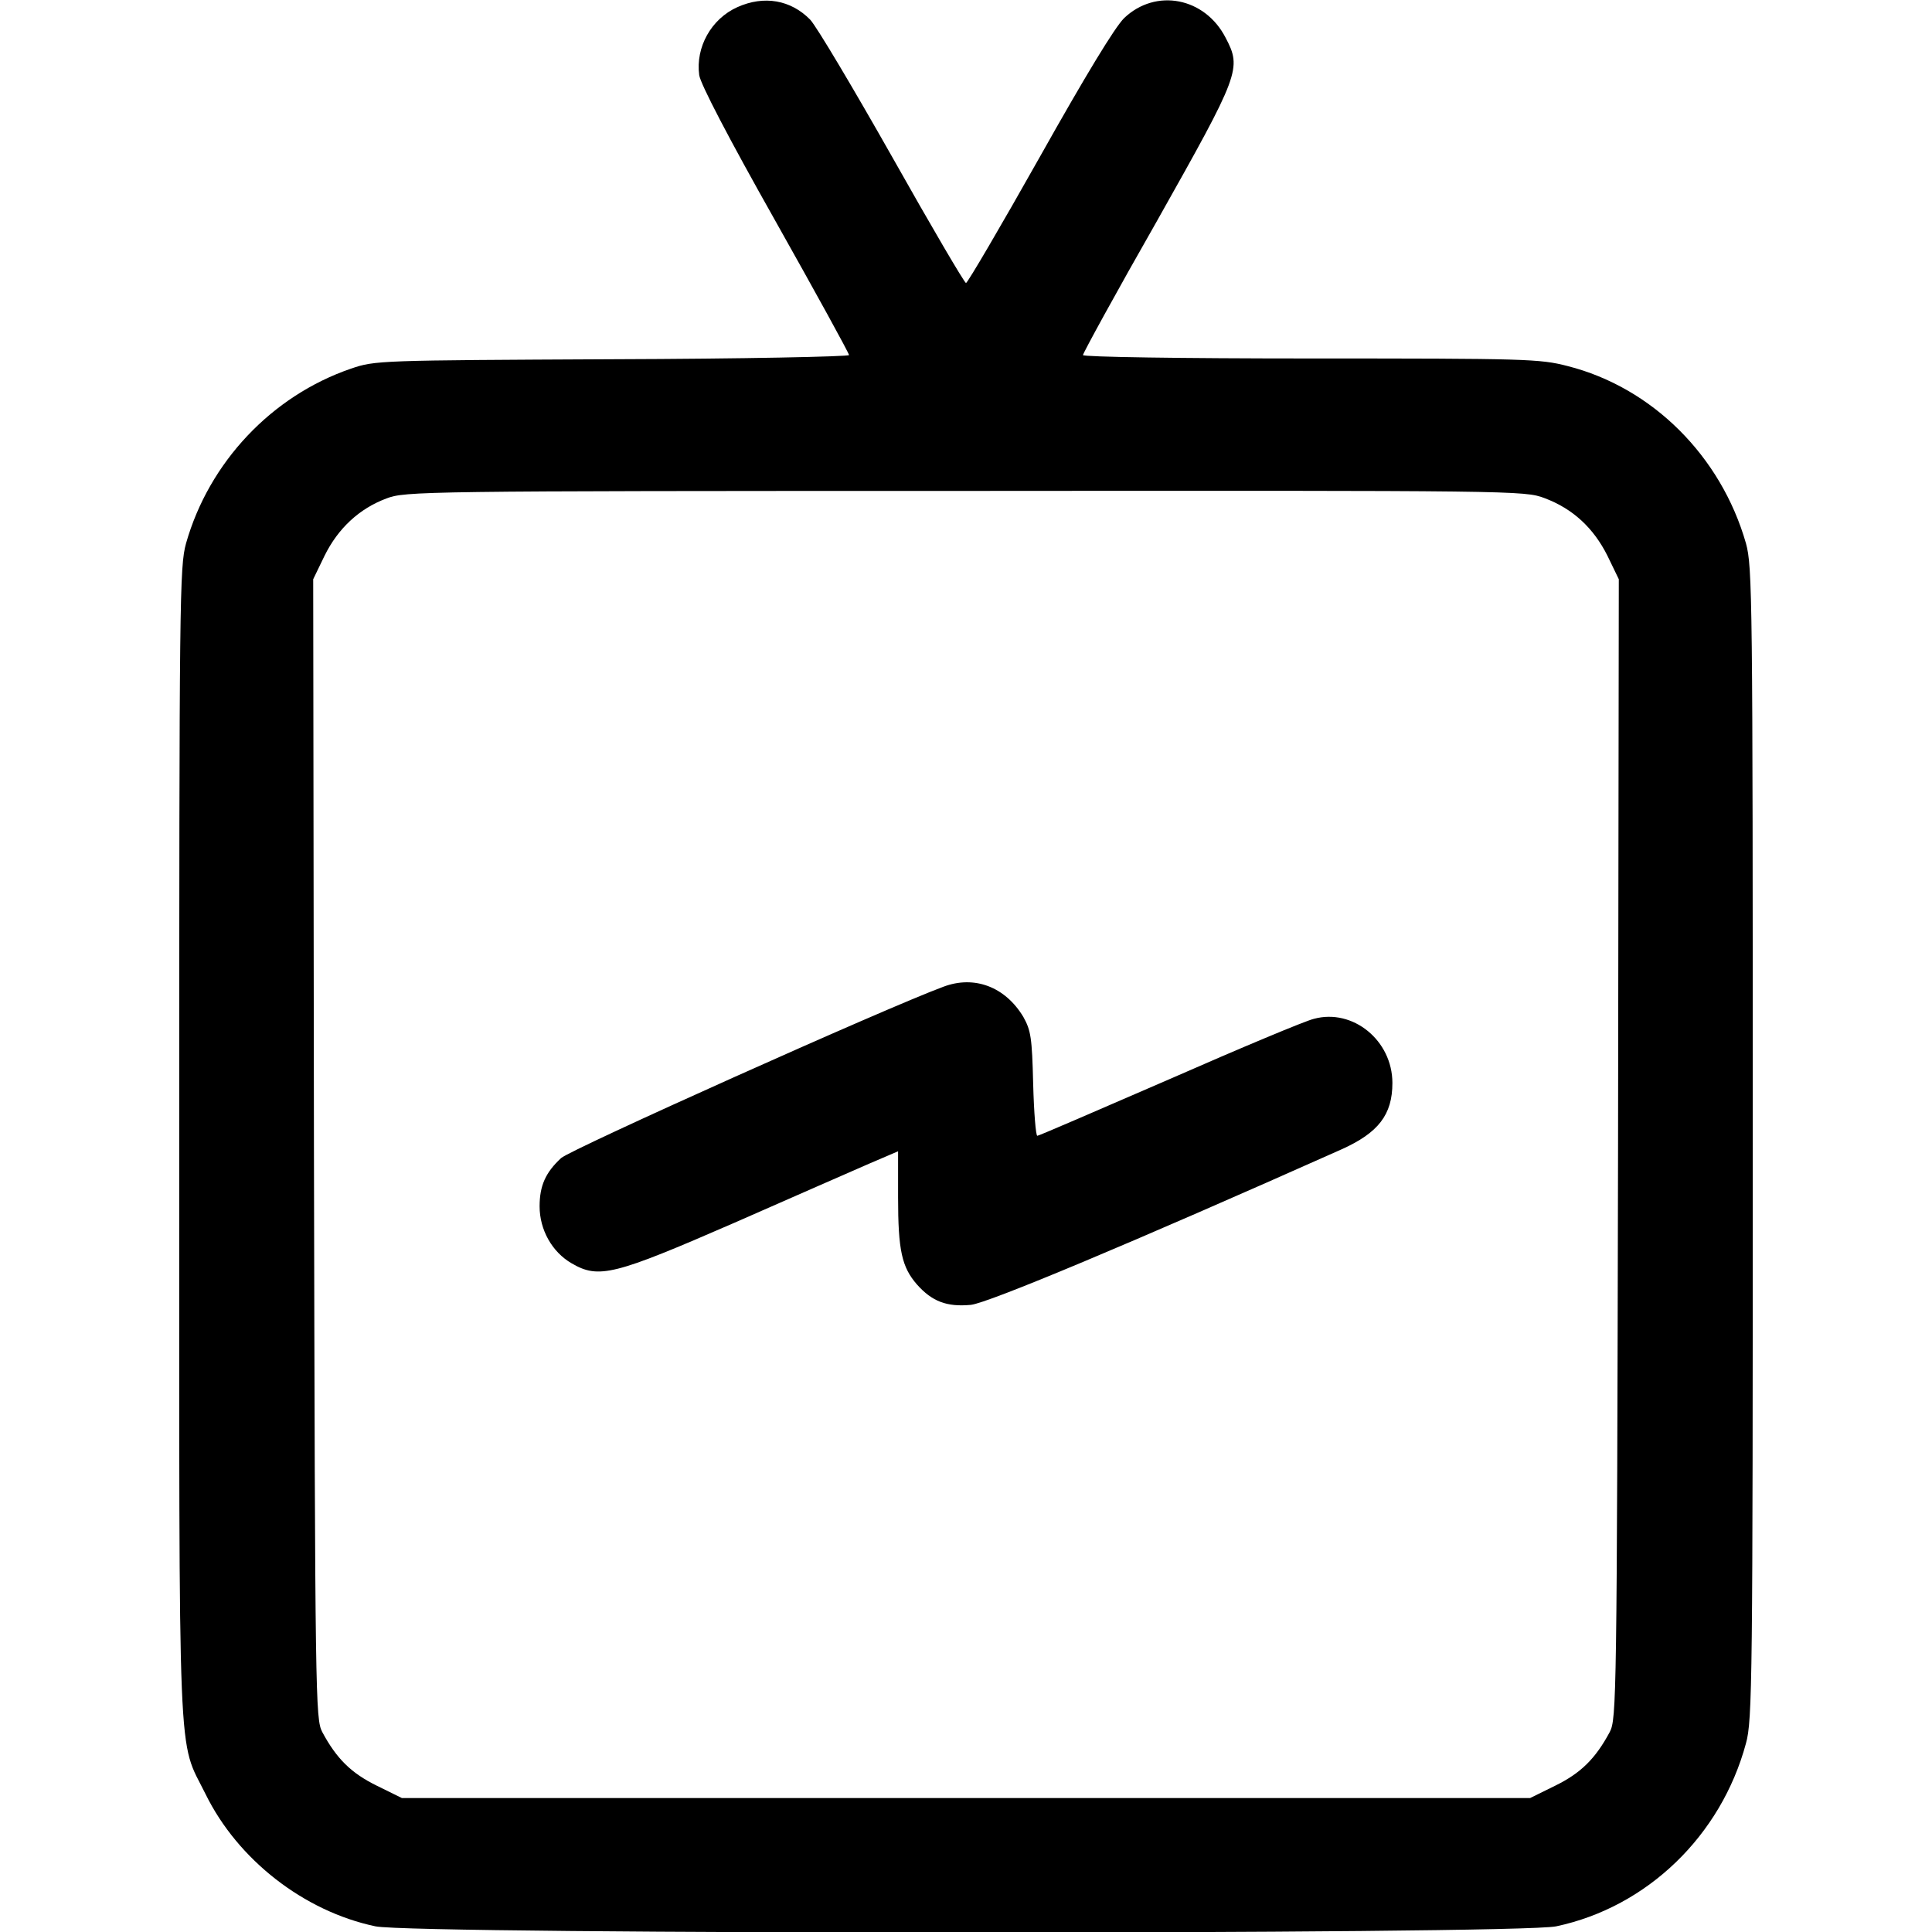
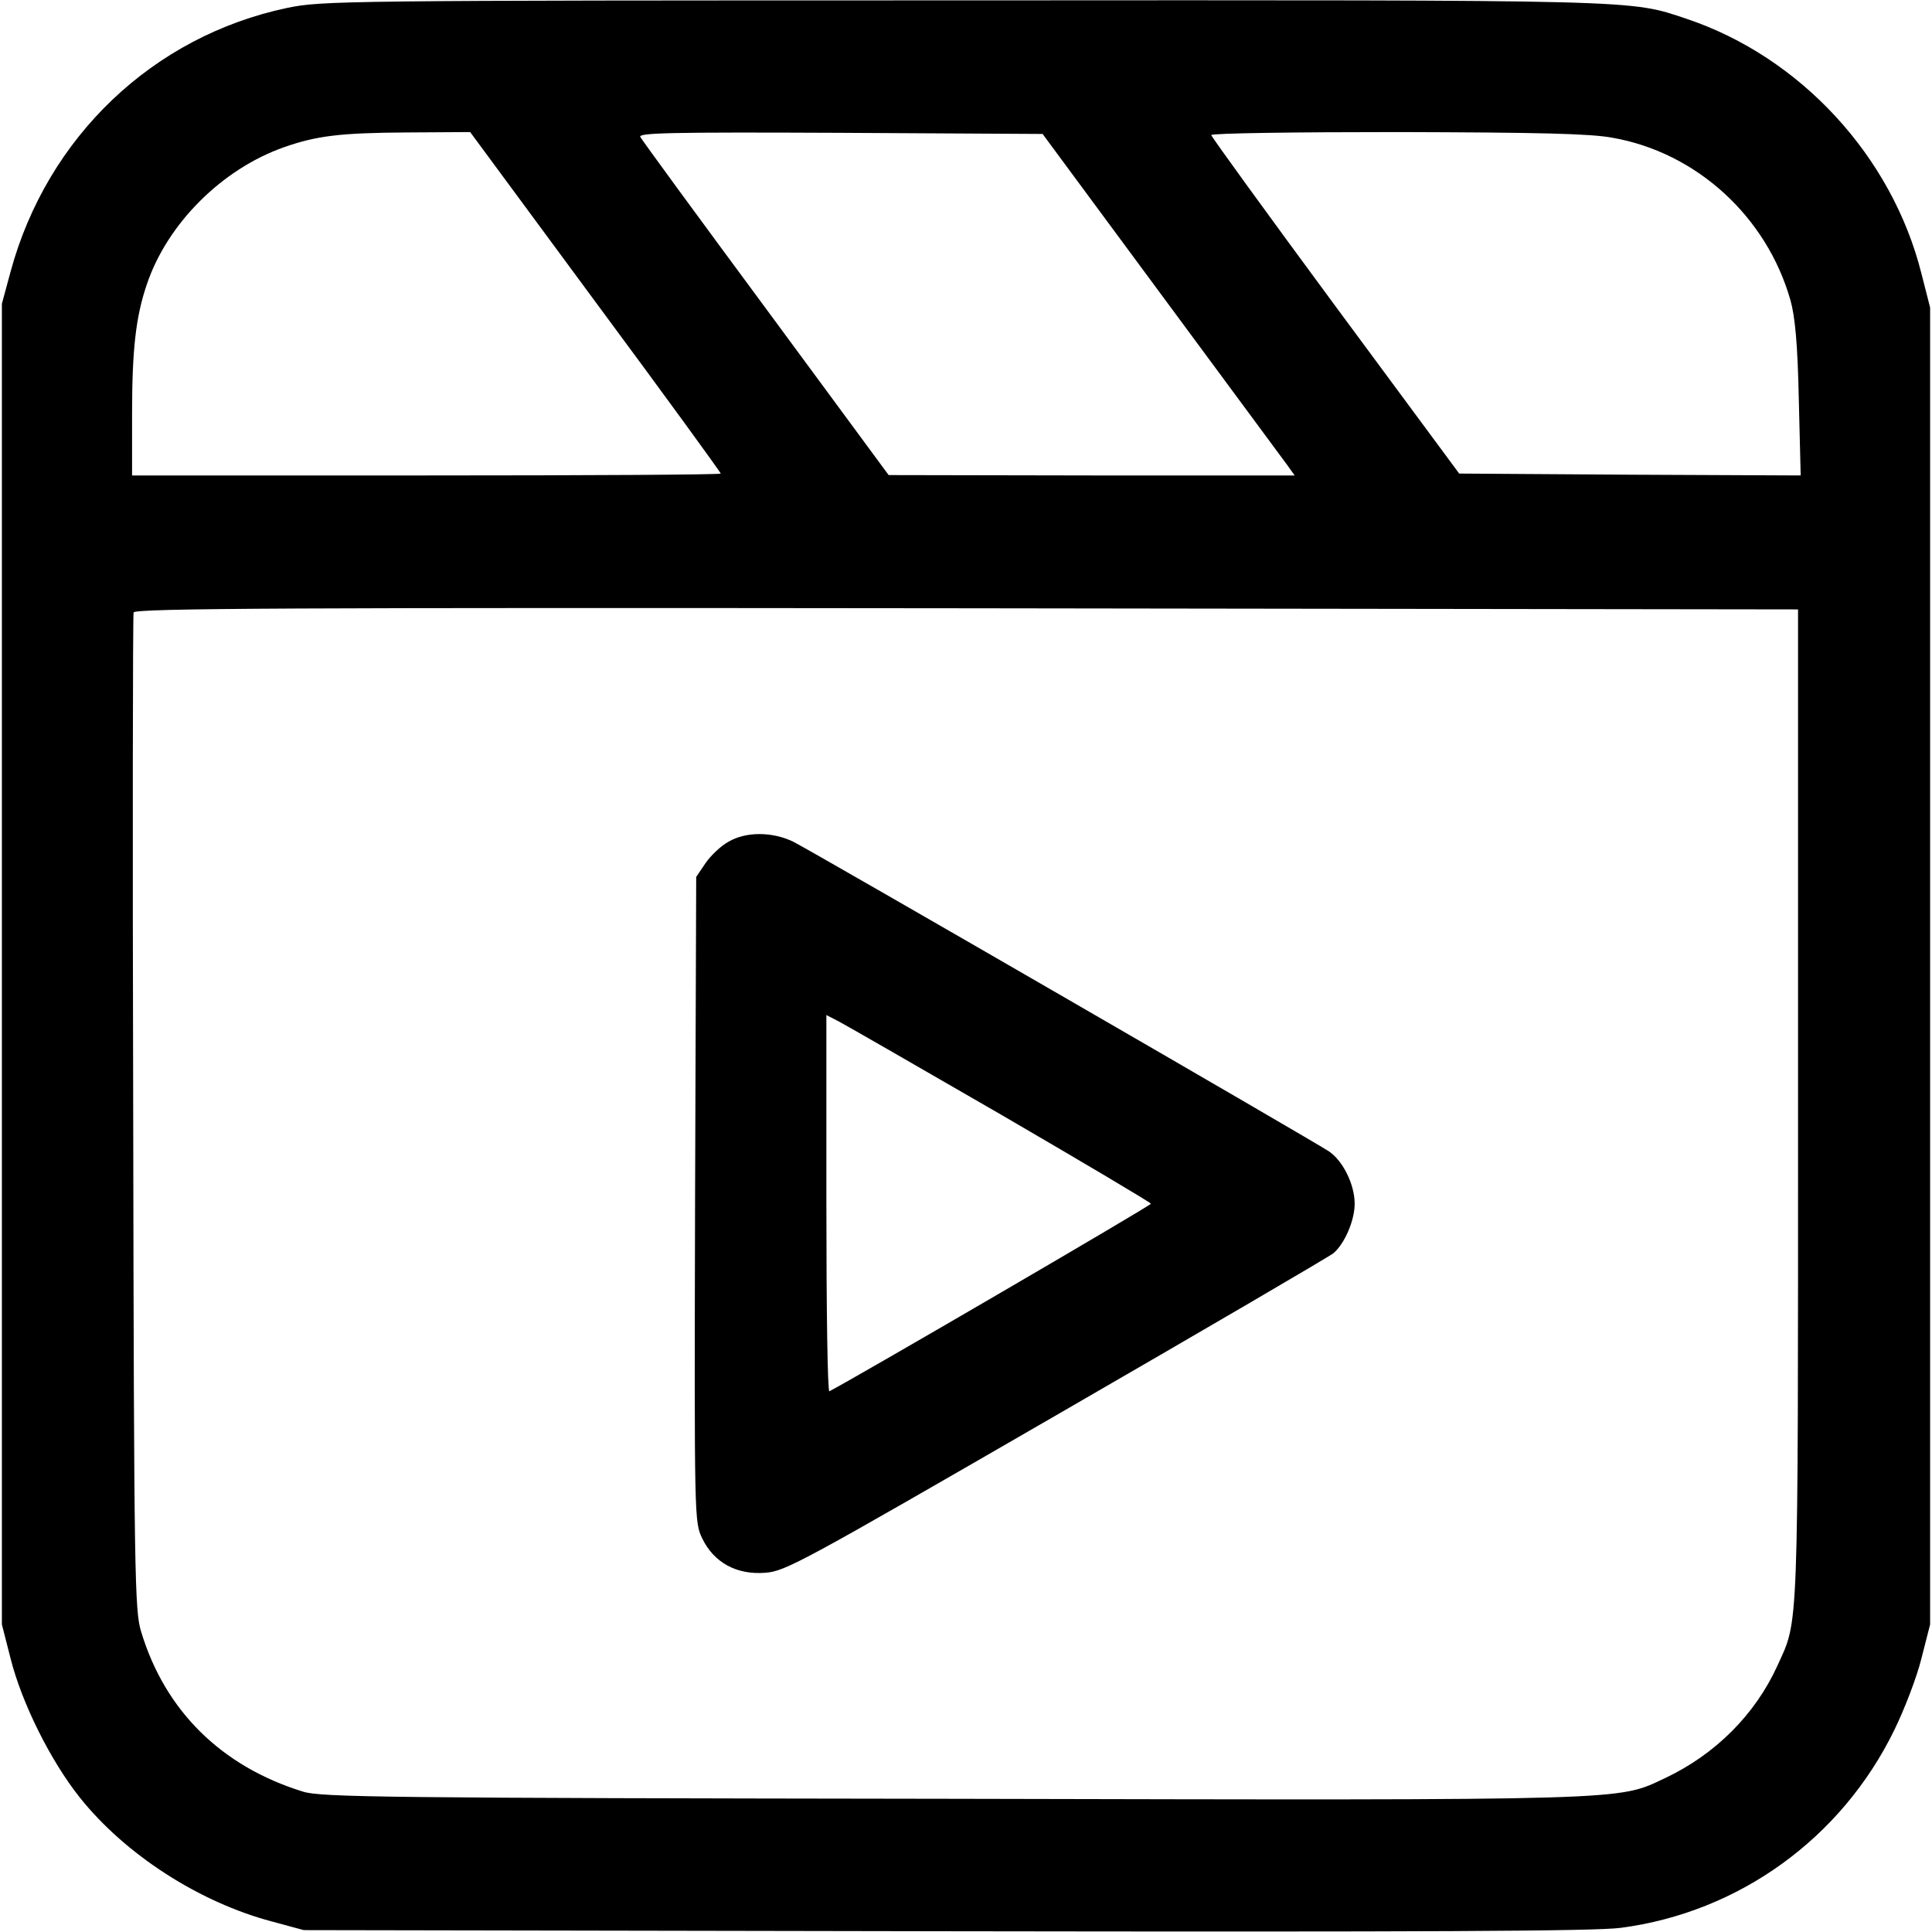
<svg xmlns="http://www.w3.org/2000/svg" version="1.0" width="512pt" height="512pt" viewBox="0 0 512 512" preserveAspectRatio="xMidYMid meet">
  <g transform="translate(0,512) scale(0.1,-0.1)" fill="#000000" stroke="none">
-     <path d="M1954 5101 c-69 -31 -111 -106 -101 -180 3 -23 78 -167 201 -385 108 -192 196 -352 196 -357 0 -4 -282 -10 -627 -11 -618 -3 -629 -3 -693 -25 -210 -72 -376 -248 -437 -463 -17 -62 -18 -141 -18 -1590 0 -1701 -5 -1573 70 -1725 85 -173 260 -310 450 -350 104 -22 3025 -22 3129 0 241 51 437 240 503 485 17 61 18 166 18 1590 0 1449 -1 1528 -18 1590 -66 231 -248 413 -473 470 -73 19 -111 20 -681 20 -343 0 -603 4 -603 9 0 5 88 166 197 357 219 389 224 402 181 484 -55 107 -185 132 -269 52 -25 -25 -101 -150 -224 -369 -103 -183 -191 -333 -195 -333 -4 0 -92 150 -195 333 -103 182 -201 347 -218 365 -51 52 -122 65 -193 33z m2139 -1301 c75 -28 130 -79 167 -153 l30 -62 -2 -1510 c-3 -1458 -4 -1511 -22 -1545 -38 -71 -77 -109 -144 -142 l-67 -33 -1495 0 -1495 0 -67 33 c-67 33 -106 71 -144 142 -18 34 -19 87 -22 1545 l-2 1510 30 62 c36 73 92 125 164 152 50 19 88 20 1533 20 1460 1 1483 1 1536 -19z" />
-     <path d="M2500 2505 c-152 -56 -990 -432 -1013 -454 -41 -38 -57 -73 -57 -128 0 -62 33 -121 85 -151 72 -42 113 -31 430 107 154 68 315 138 358 157 l77 33 0 -122 c0 -141 10 -185 50 -231 40 -45 79 -60 143 -54 46 5 426 164 982 412 98 44 135 92 135 176 0 113 -105 198 -208 170 -22 -5 -194 -77 -383 -160 -189 -82 -346 -150 -350 -150 -4 0 -9 62 -11 138 -3 122 -6 141 -26 177 -48 80 -130 111 -212 80z" />
+     <path d="M761 5099 c-356 -75 -636 -342 -733 -699 l-23 -85 0 -1750 0 -1750 23 -90 c30 -119 106 -271 183 -368 121 -152 317 -278 509 -329 l85 -23 1700 -3 c1269 -2 1723 0 1790 9 313 41 585 237 725 524 27 55 60 141 72 190 l23 90 0 1745 0 1745 -23 90 c-78 311 -321 574 -622 675 -153 51 -101 50 -1920 49 -1650 0 -1697 -1 -1789 -20z m817 -779 c183 -247 332 -452 332 -455 0 -3 -351 -5 -780 -5 l-780 0 0 163 c0 171 10 258 39 343 54 161 199 306 364 364 86 30 147 38 328 39 l165 1 332 -450z m1499 20 c173 -234 323 -437 334 -452 l20 -28 -538 0 -538 1 -325 441 c-179 242 -329 447 -333 455 -7 11 78 13 529 11 l537 -3 314 -425z m1196 415 c223 -39 409 -209 472 -431 12 -43 19 -115 22 -262 l5 -202 -452 2 -453 3 -329 445 c-180 244 -328 448 -328 452 0 5 222 8 493 8 374 -1 511 -4 570 -15z m492 -2565 c0 -1425 2 -1359 -55 -1485 -59 -129 -164 -234 -297 -297 -128 -60 -70 -59 -1894 -55 -1497 2 -1669 4 -1716 19 -217 67 -366 215 -429 424 -17 55 -19 142 -21 1374 -2 723 -1 1320 1 1327 4 11 418 13 2208 11 l2203 -3 0 -1315z" />
+     <path d="M1930 2889 c-20 -11 -47 -37 -60 -56 l-25 -37 -3 -854 c-2 -852 -2 -855 19 -899 31 -64 91 -97 167 -91 54 4 97 28 772 418 393 227 723 420 734 429 30 26 56 87 56 131 0 50 -30 112 -67 138 -33 23 -1358 789 -1420 821 -55 27 -126 28 -173 0z m723 -723 c218 -127 397 -233 397 -236 0 -5 -779 -459 -852 -497 -5 -2 -8 221 -8 497 l0 500 33 -17 c19 -10 212 -121 430 -247z" />
  </g>
</svg>
